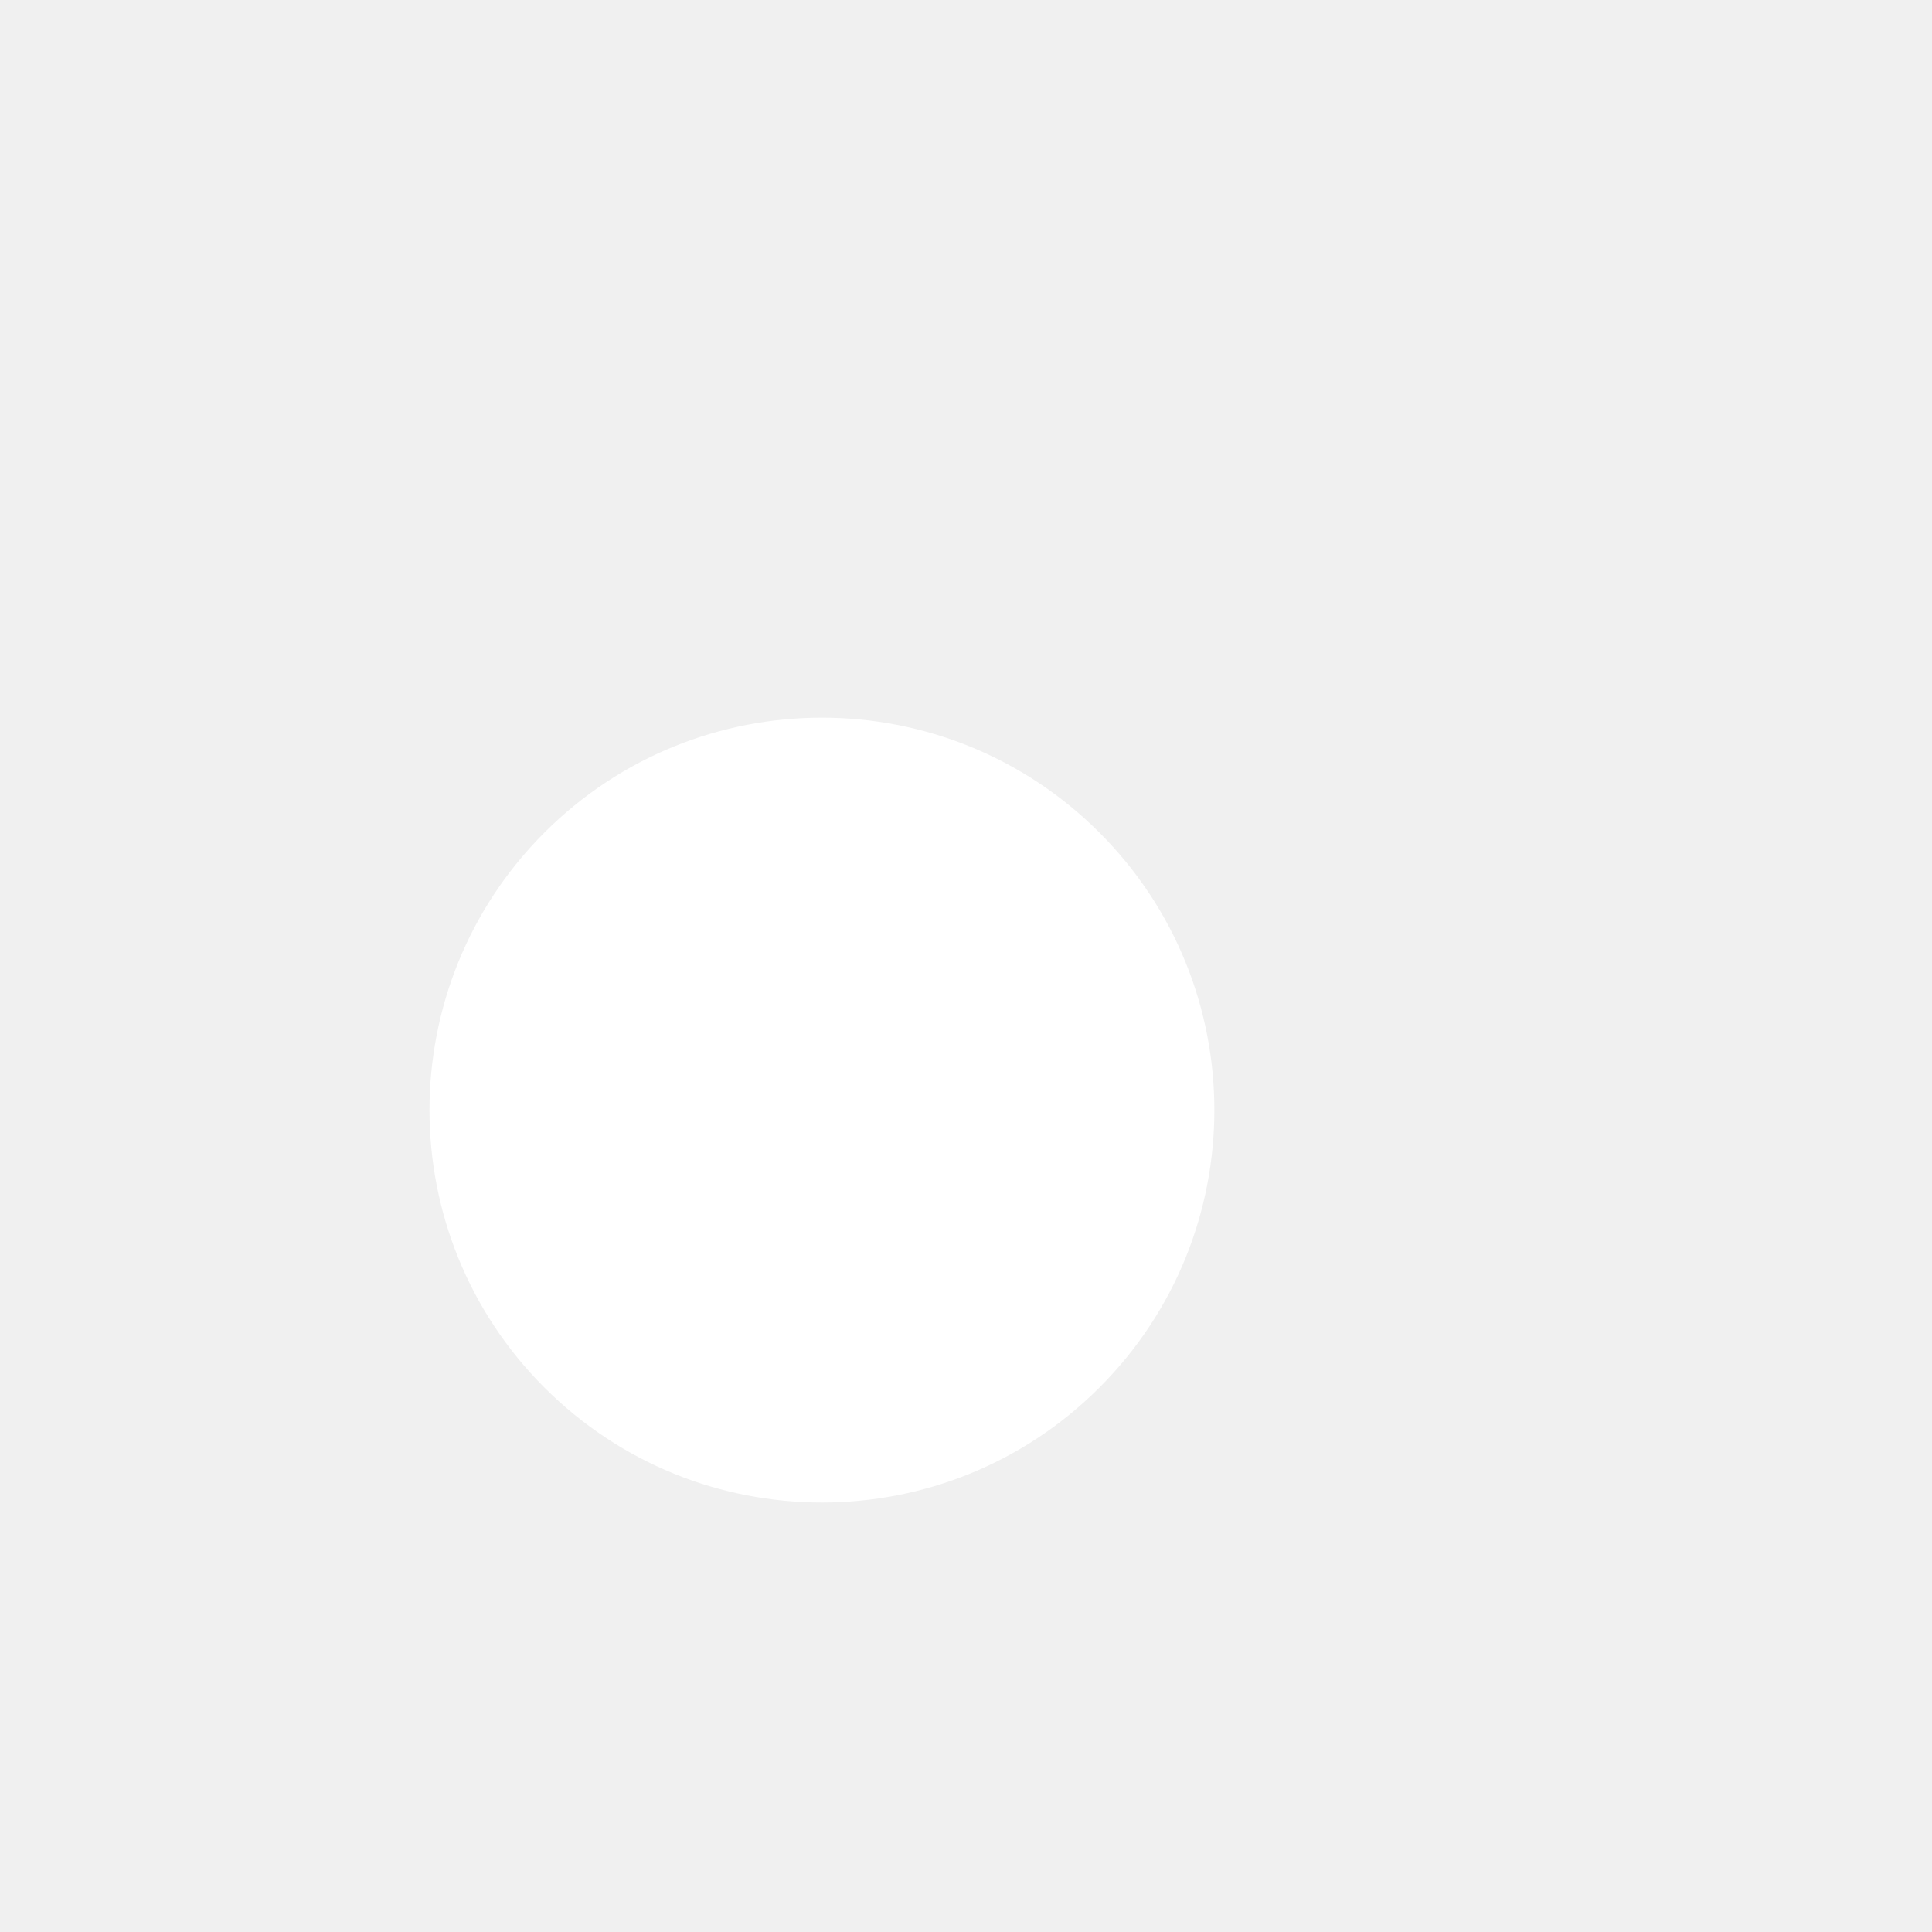
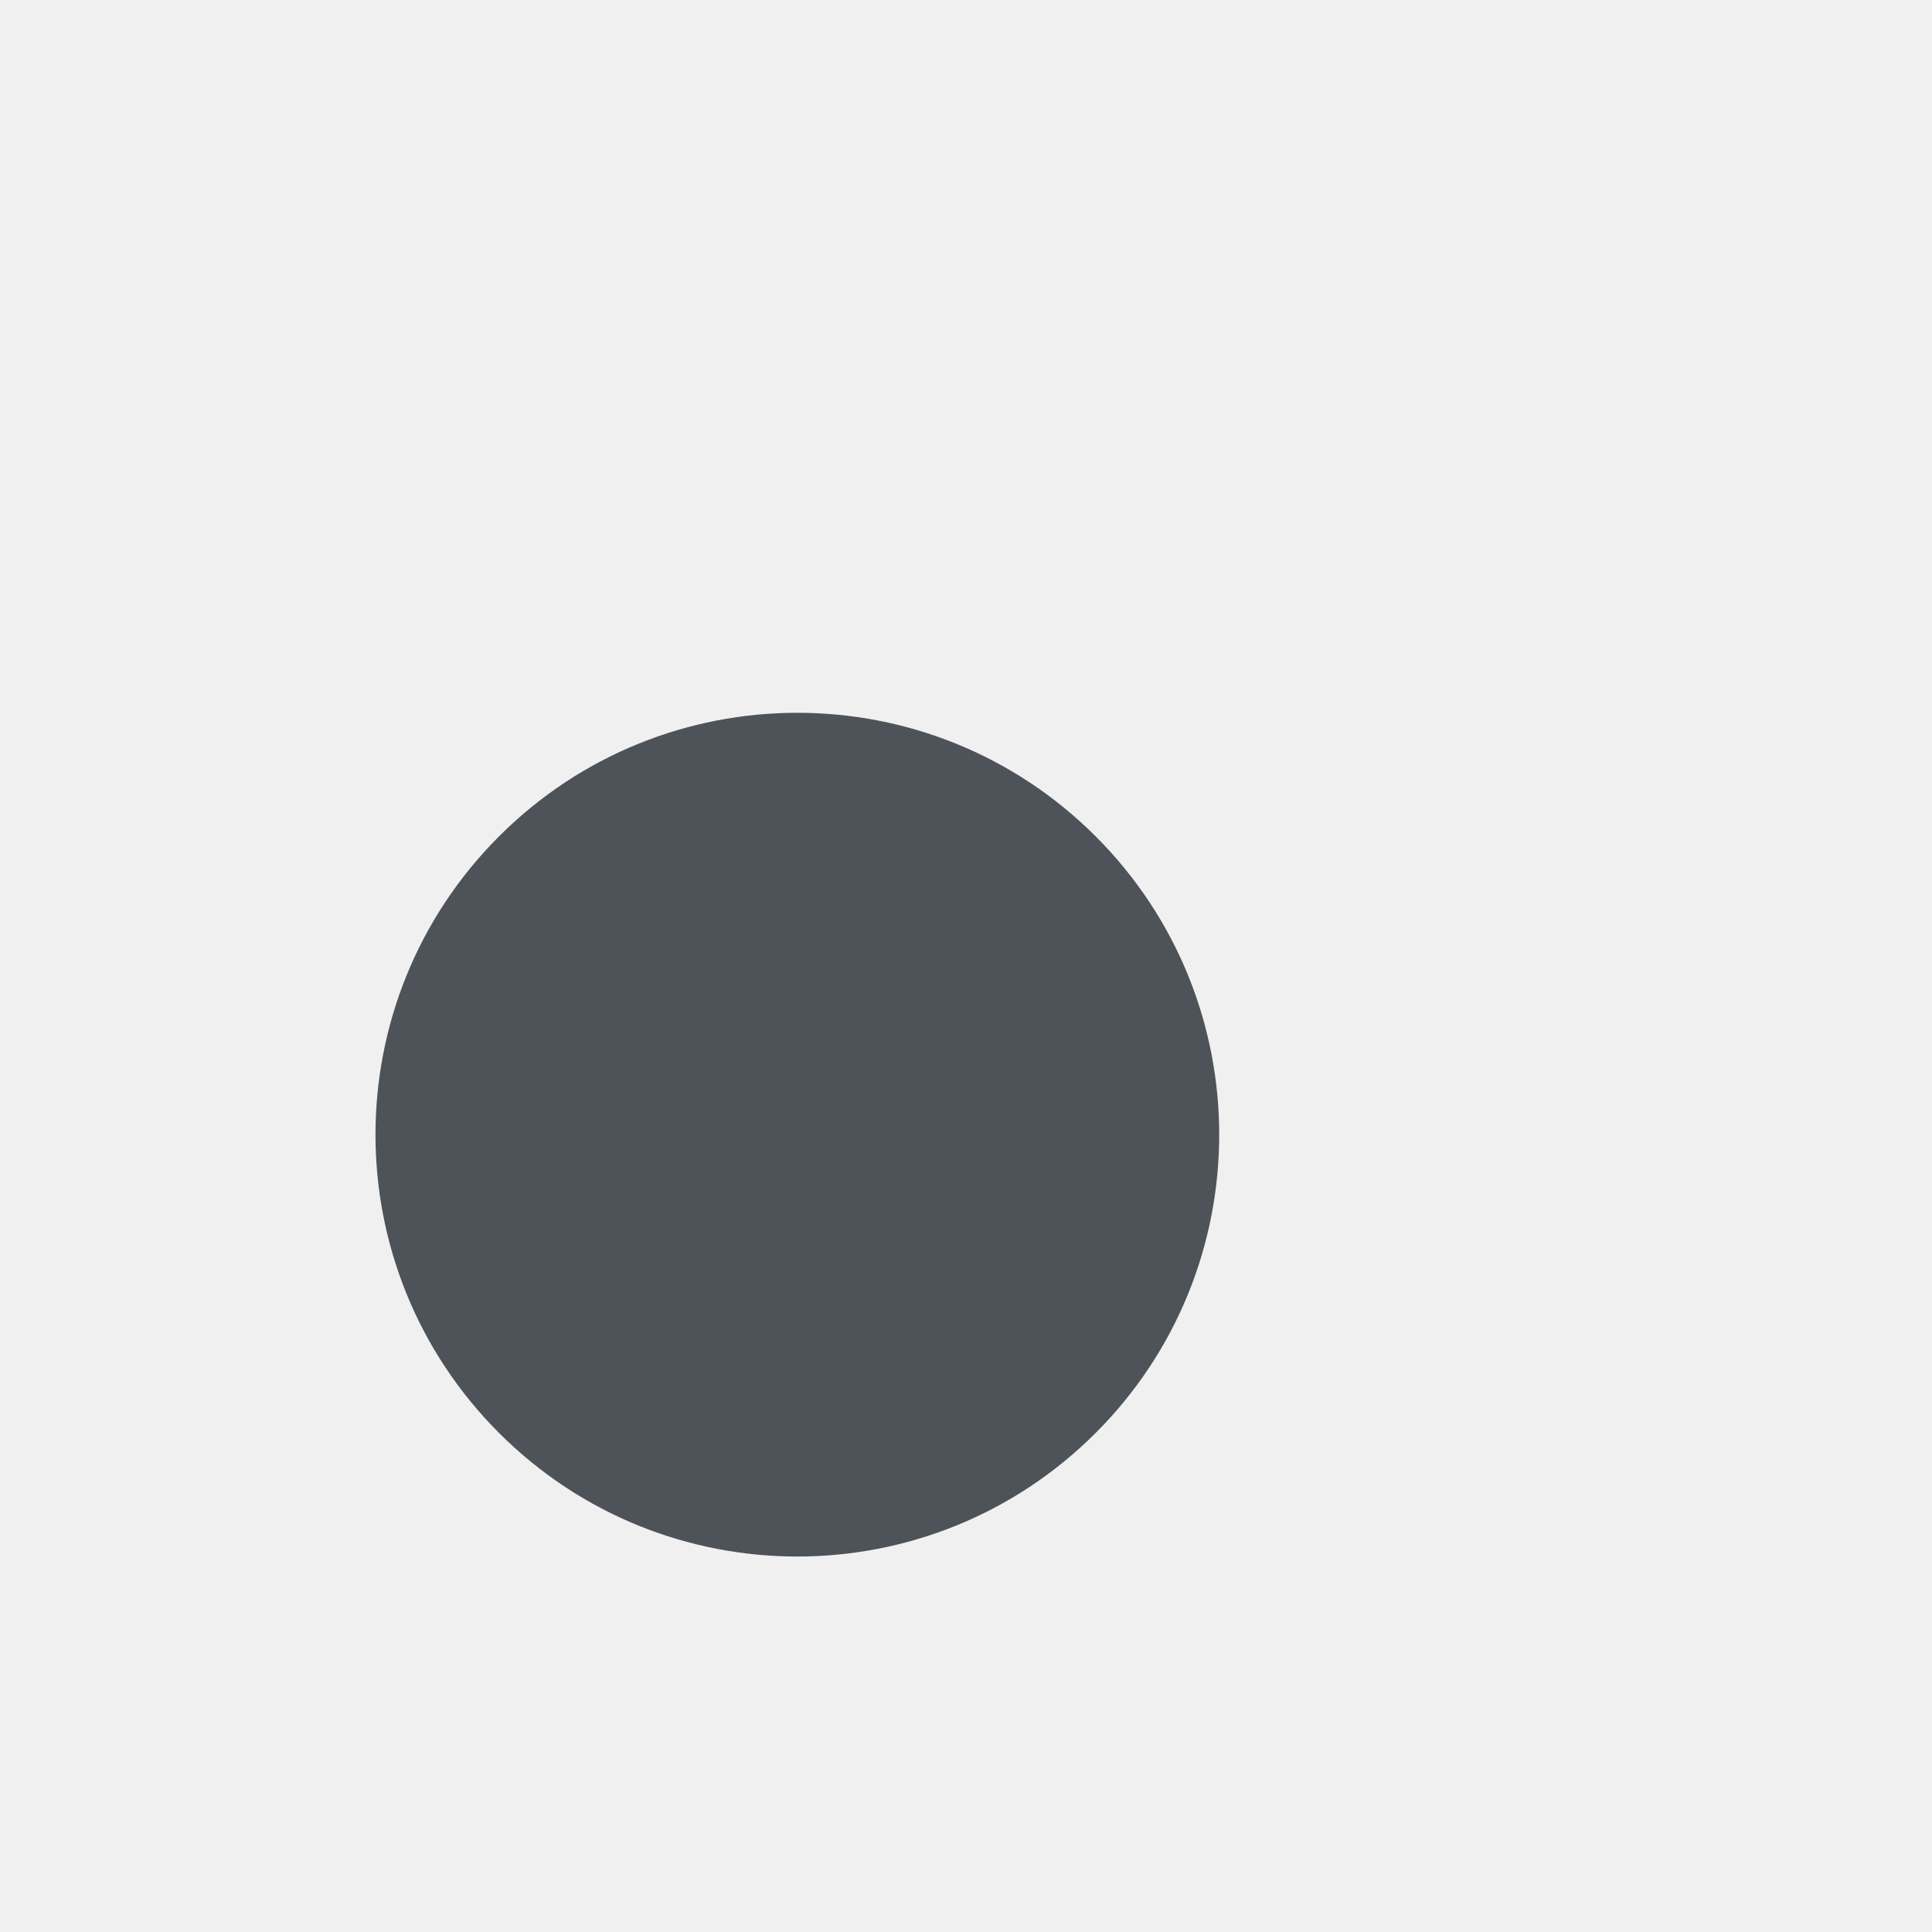
<svg xmlns="http://www.w3.org/2000/svg" width="1024" height="1024" viewBox="0 0 1024 1024" role="img" aria-label="Frying pan cooking surface">
-   <g fill="#ffffff" transform="rotate(-45 512 512) translate(512,512) scale(0.8) translate(-512,-512)">
-     <circle cx="377" cy="512" r="260" />
+   <g fill="#4e5359" transform="rotate(-45 512 512) translate(512,512) scale(0.86) translate(-512,-512)">
+     <circle cx="365" cy="512" r="260" />
  </g>
</svg>
